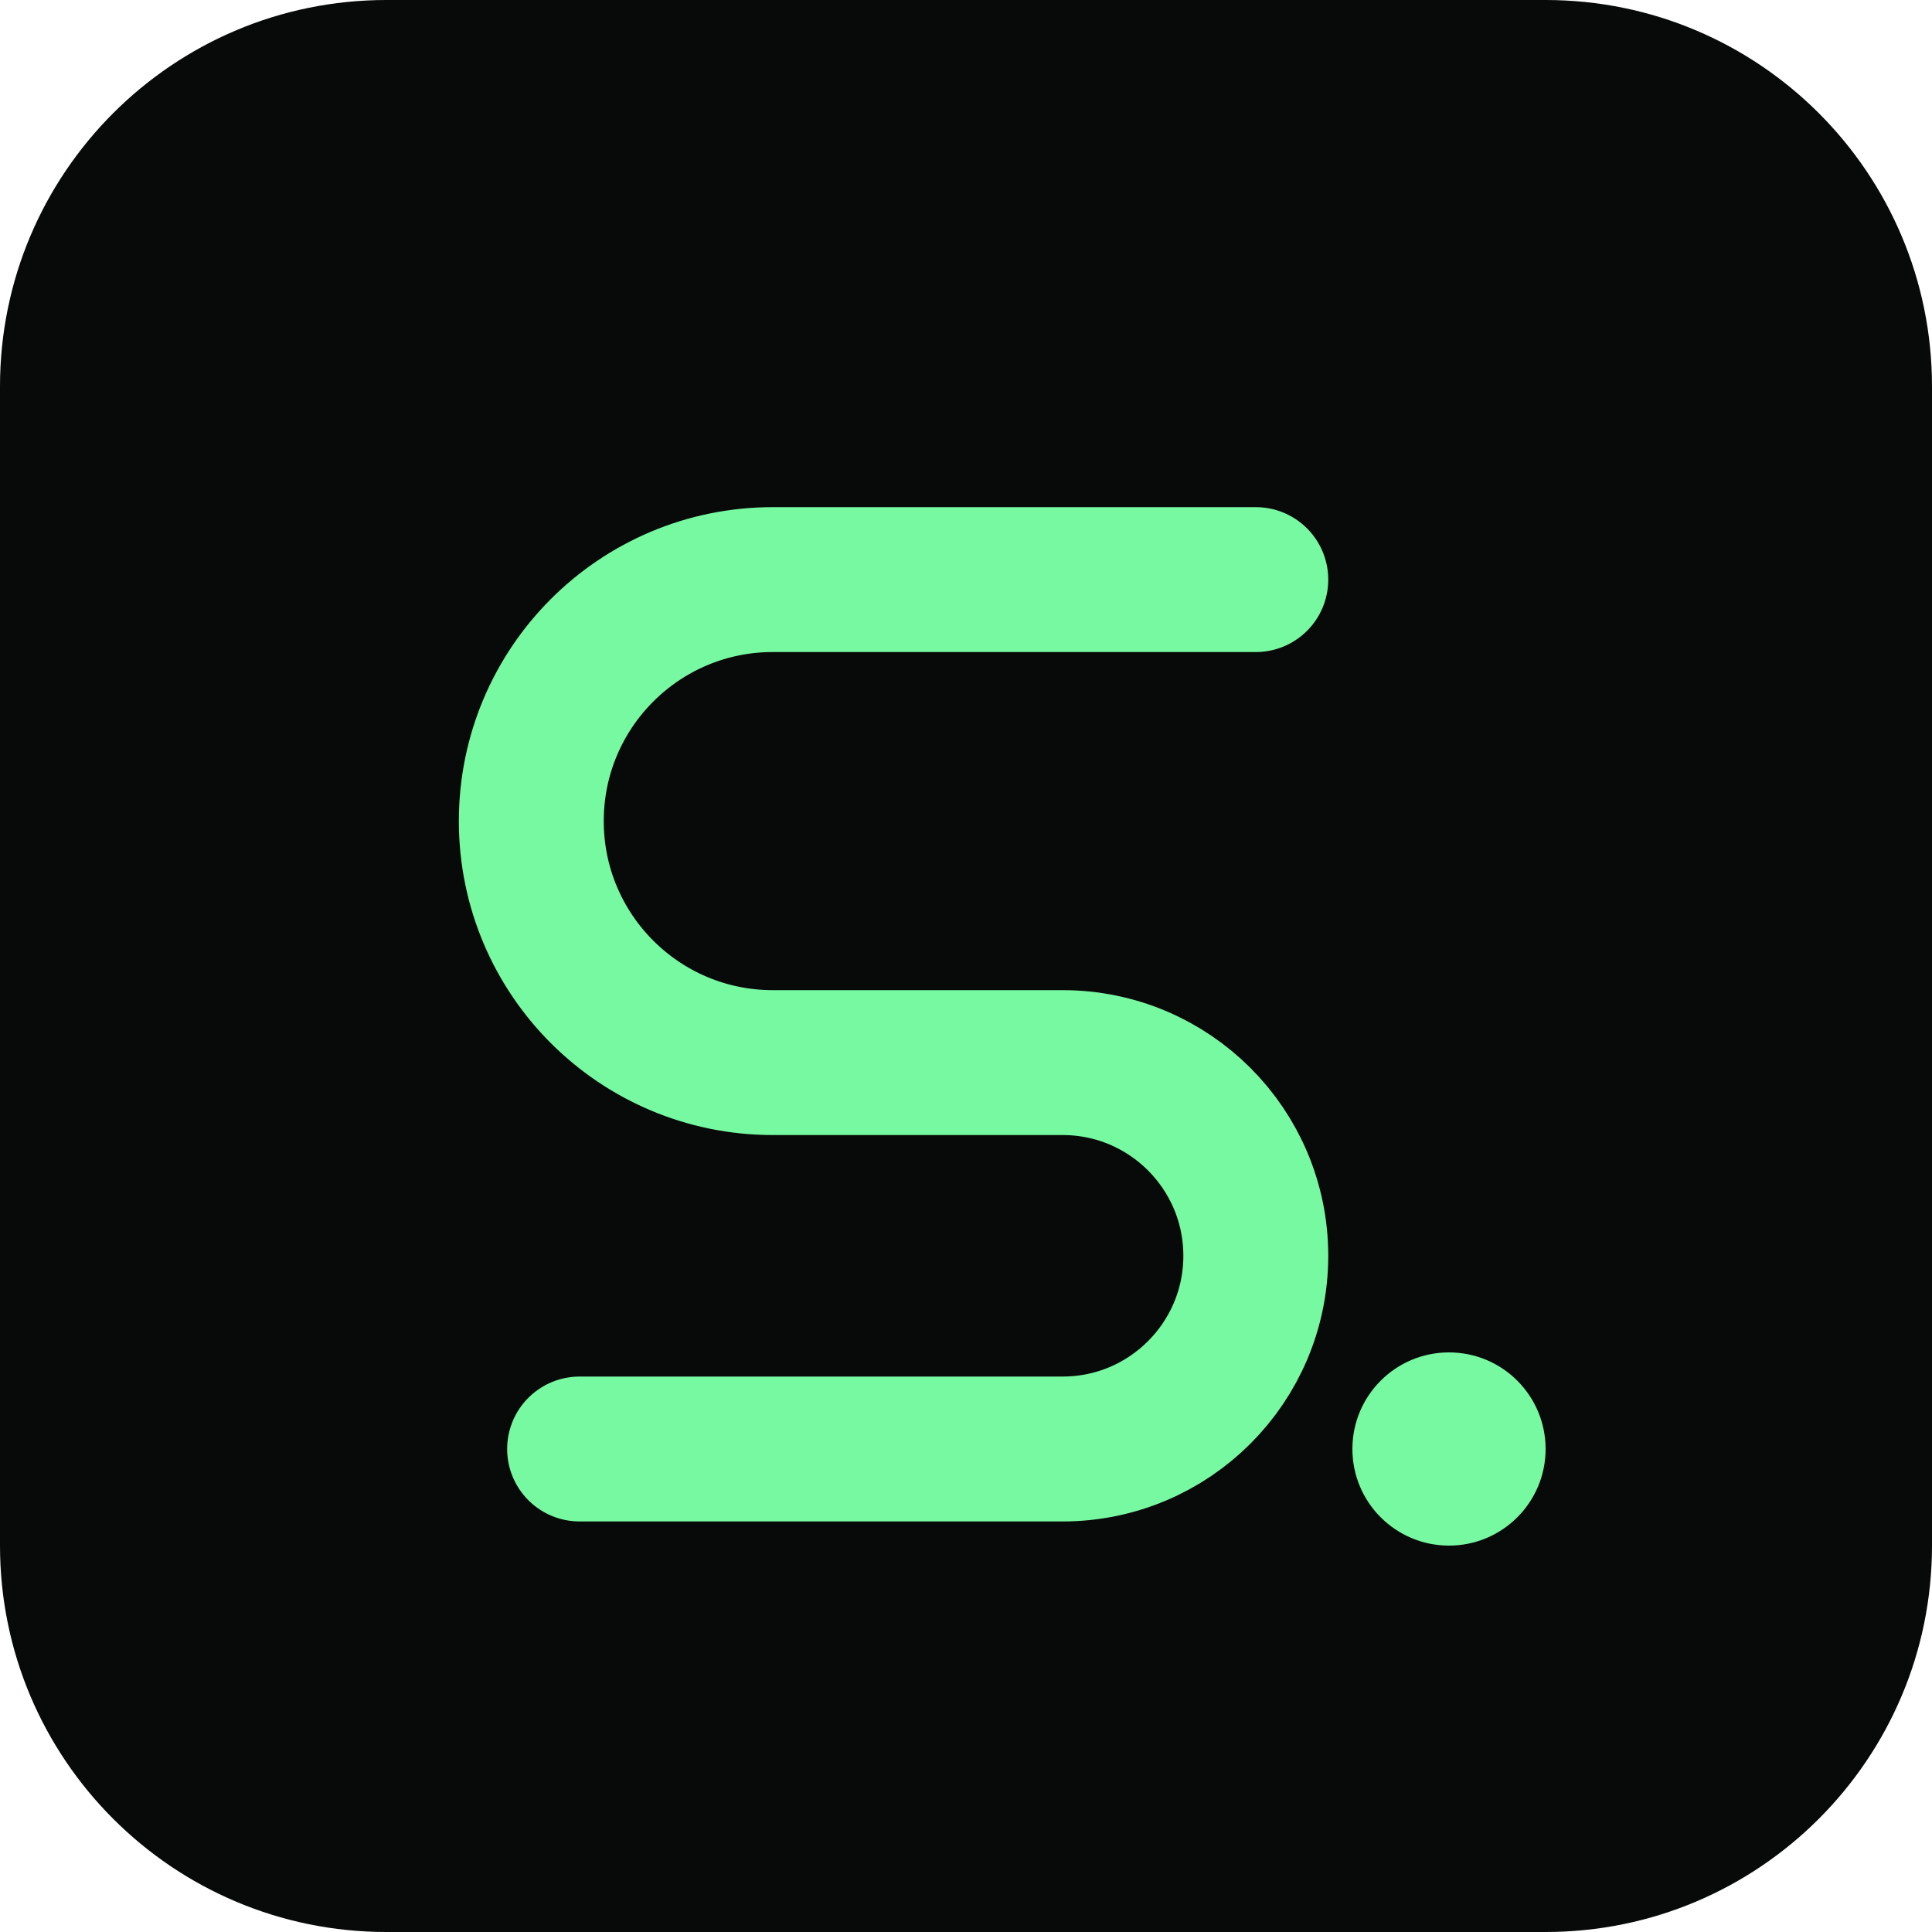
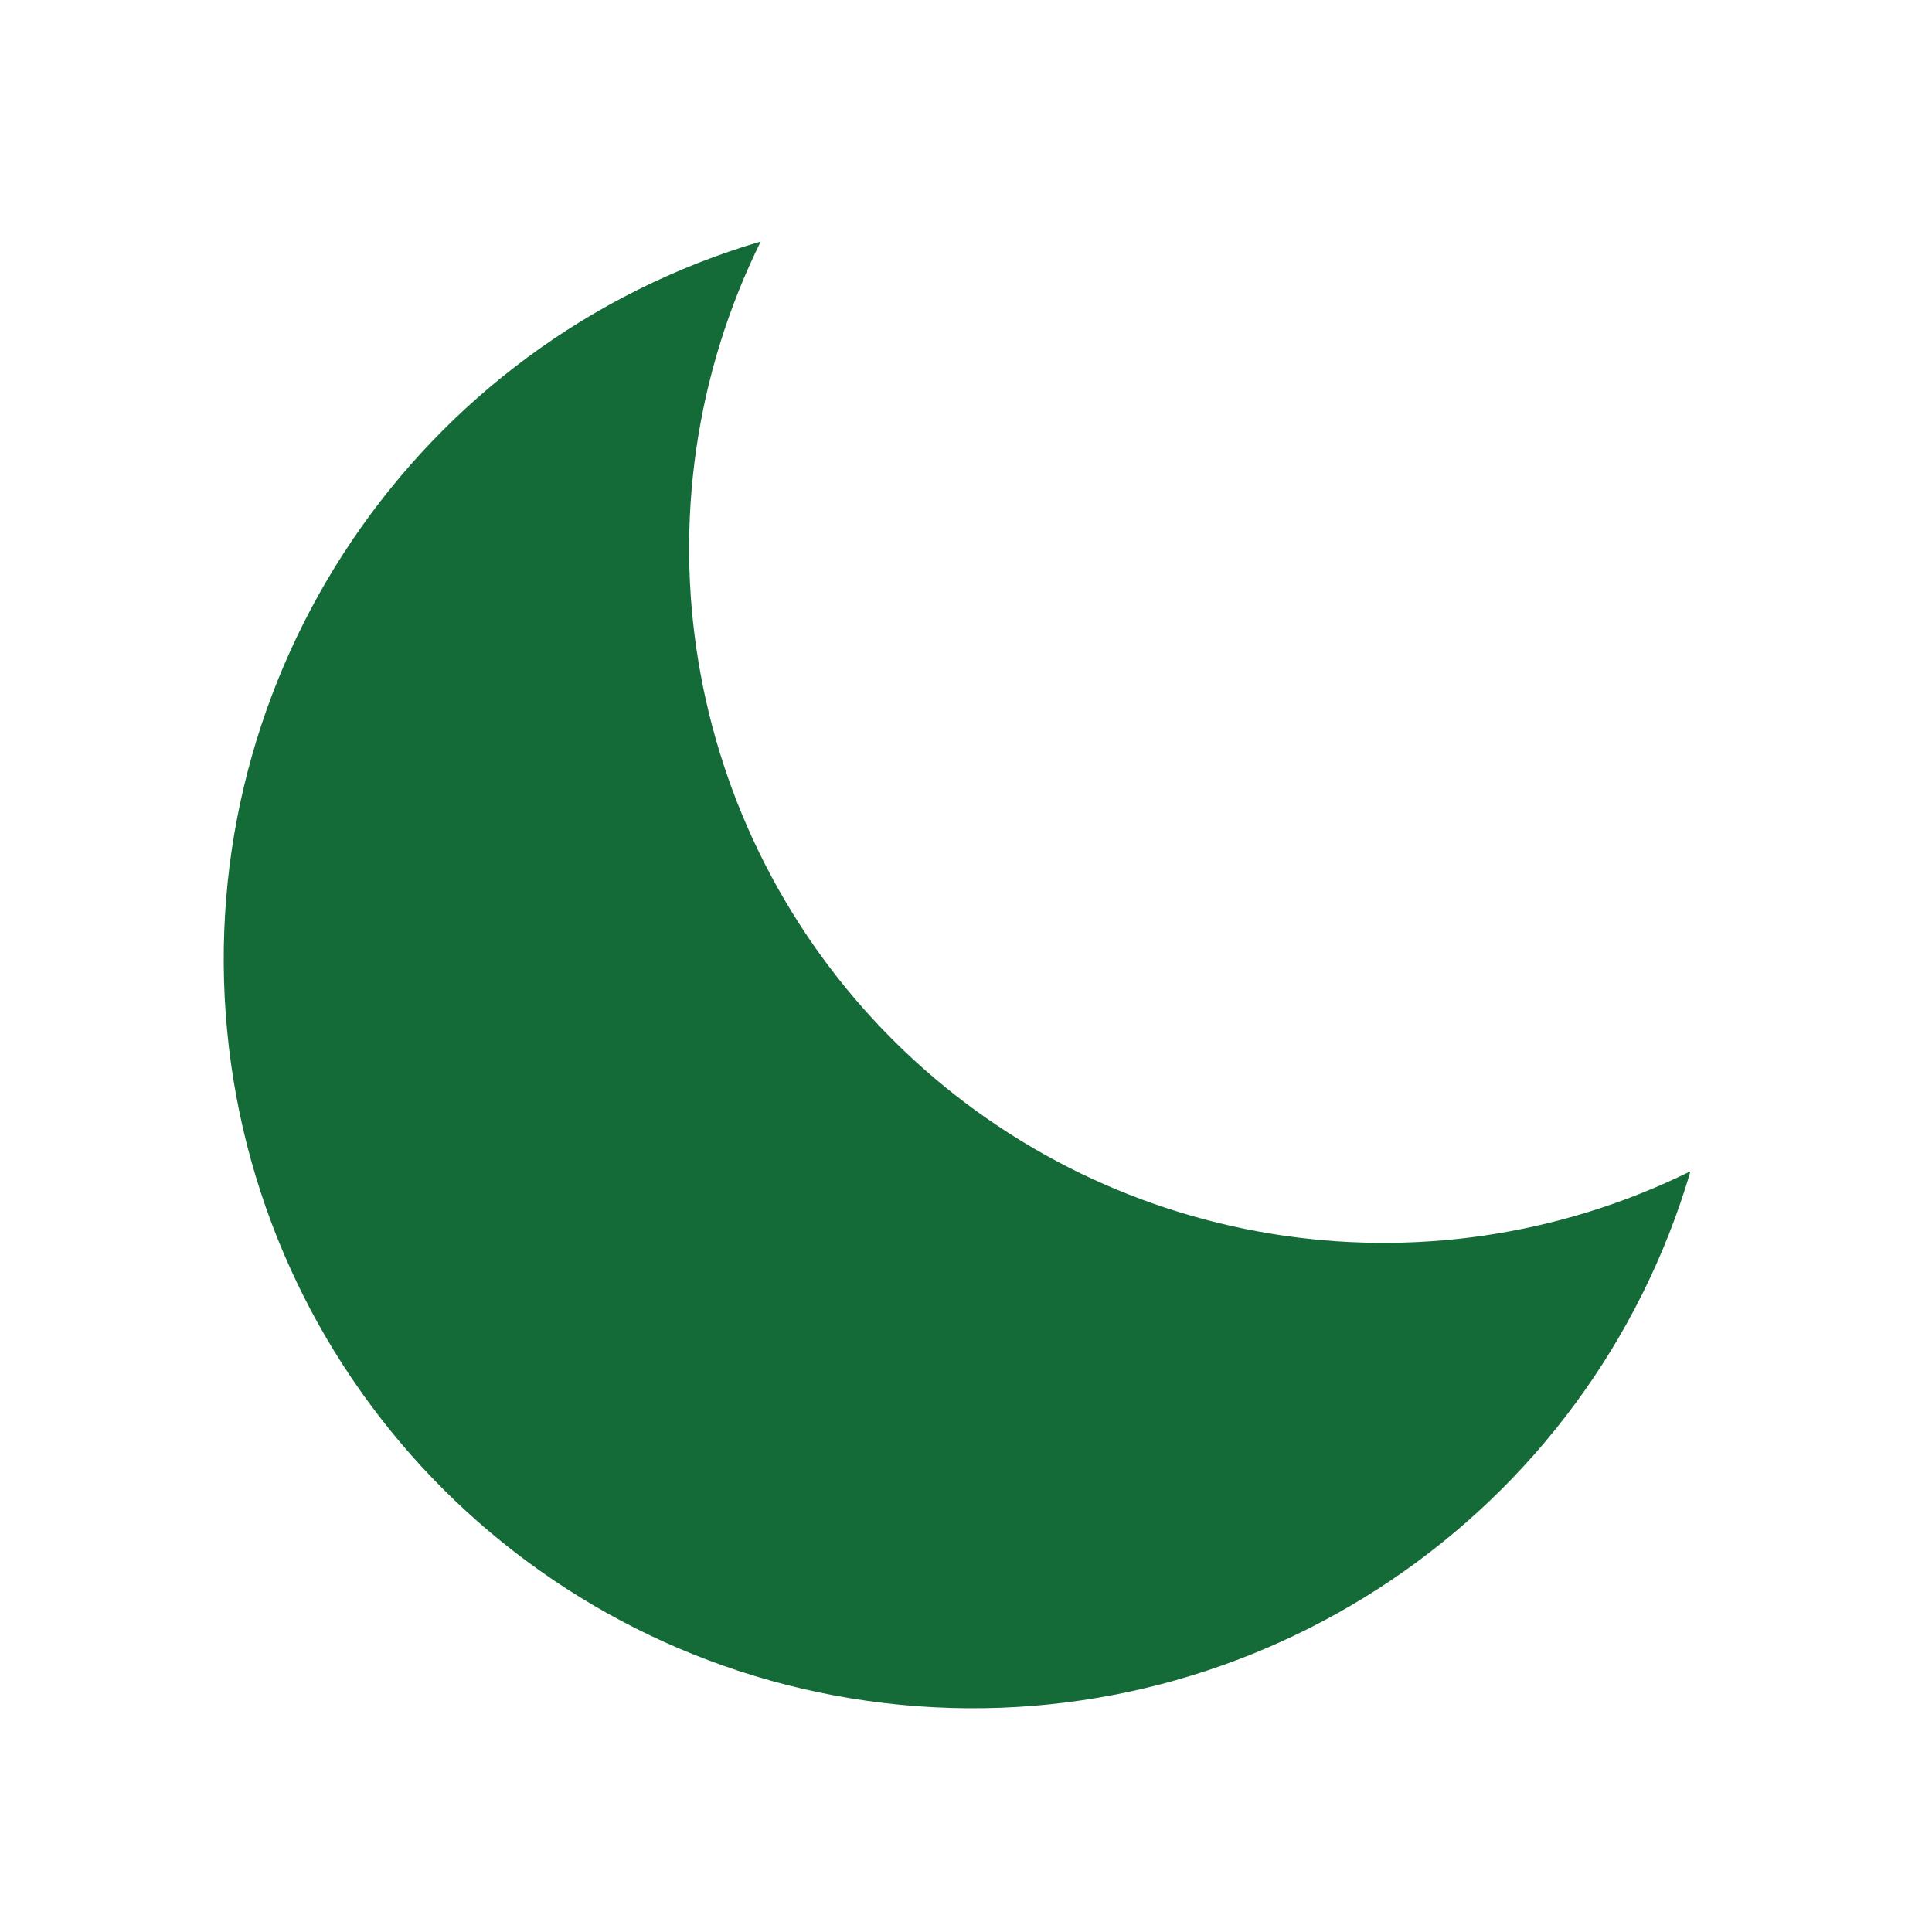
- <svg xmlns="http://www.w3.org/2000/svg" viewBox="0 0 40 40">
-   <rect width="40" height="40" rx="8" fill="#080a09" />
-   <path d="M26 12H16a5 5 0 0 0 0 10h6a4 4 0 0 1 0 8H12" fill="none" stroke="#77f9a2" stroke-width="3" stroke-linecap="round" />
-   <circle cx="30" cy="30" r="2" fill="#77f9a2" />
+ <svg xmlns="http://www.w3.org/2000/svg" viewBox="0 0 32 32">
+   <style>
+     :root { color: #146b37; }
+     @media (prefers-color-scheme: dark) { :root { color: #77f9a2; } }
+   </style>
+   <path fill="currentColor" d="M28 19.4A11.5 11.5 0 0 1 12.6 4 12.4 12.4 0 1 0 28 19.4Z" />
</svg>
